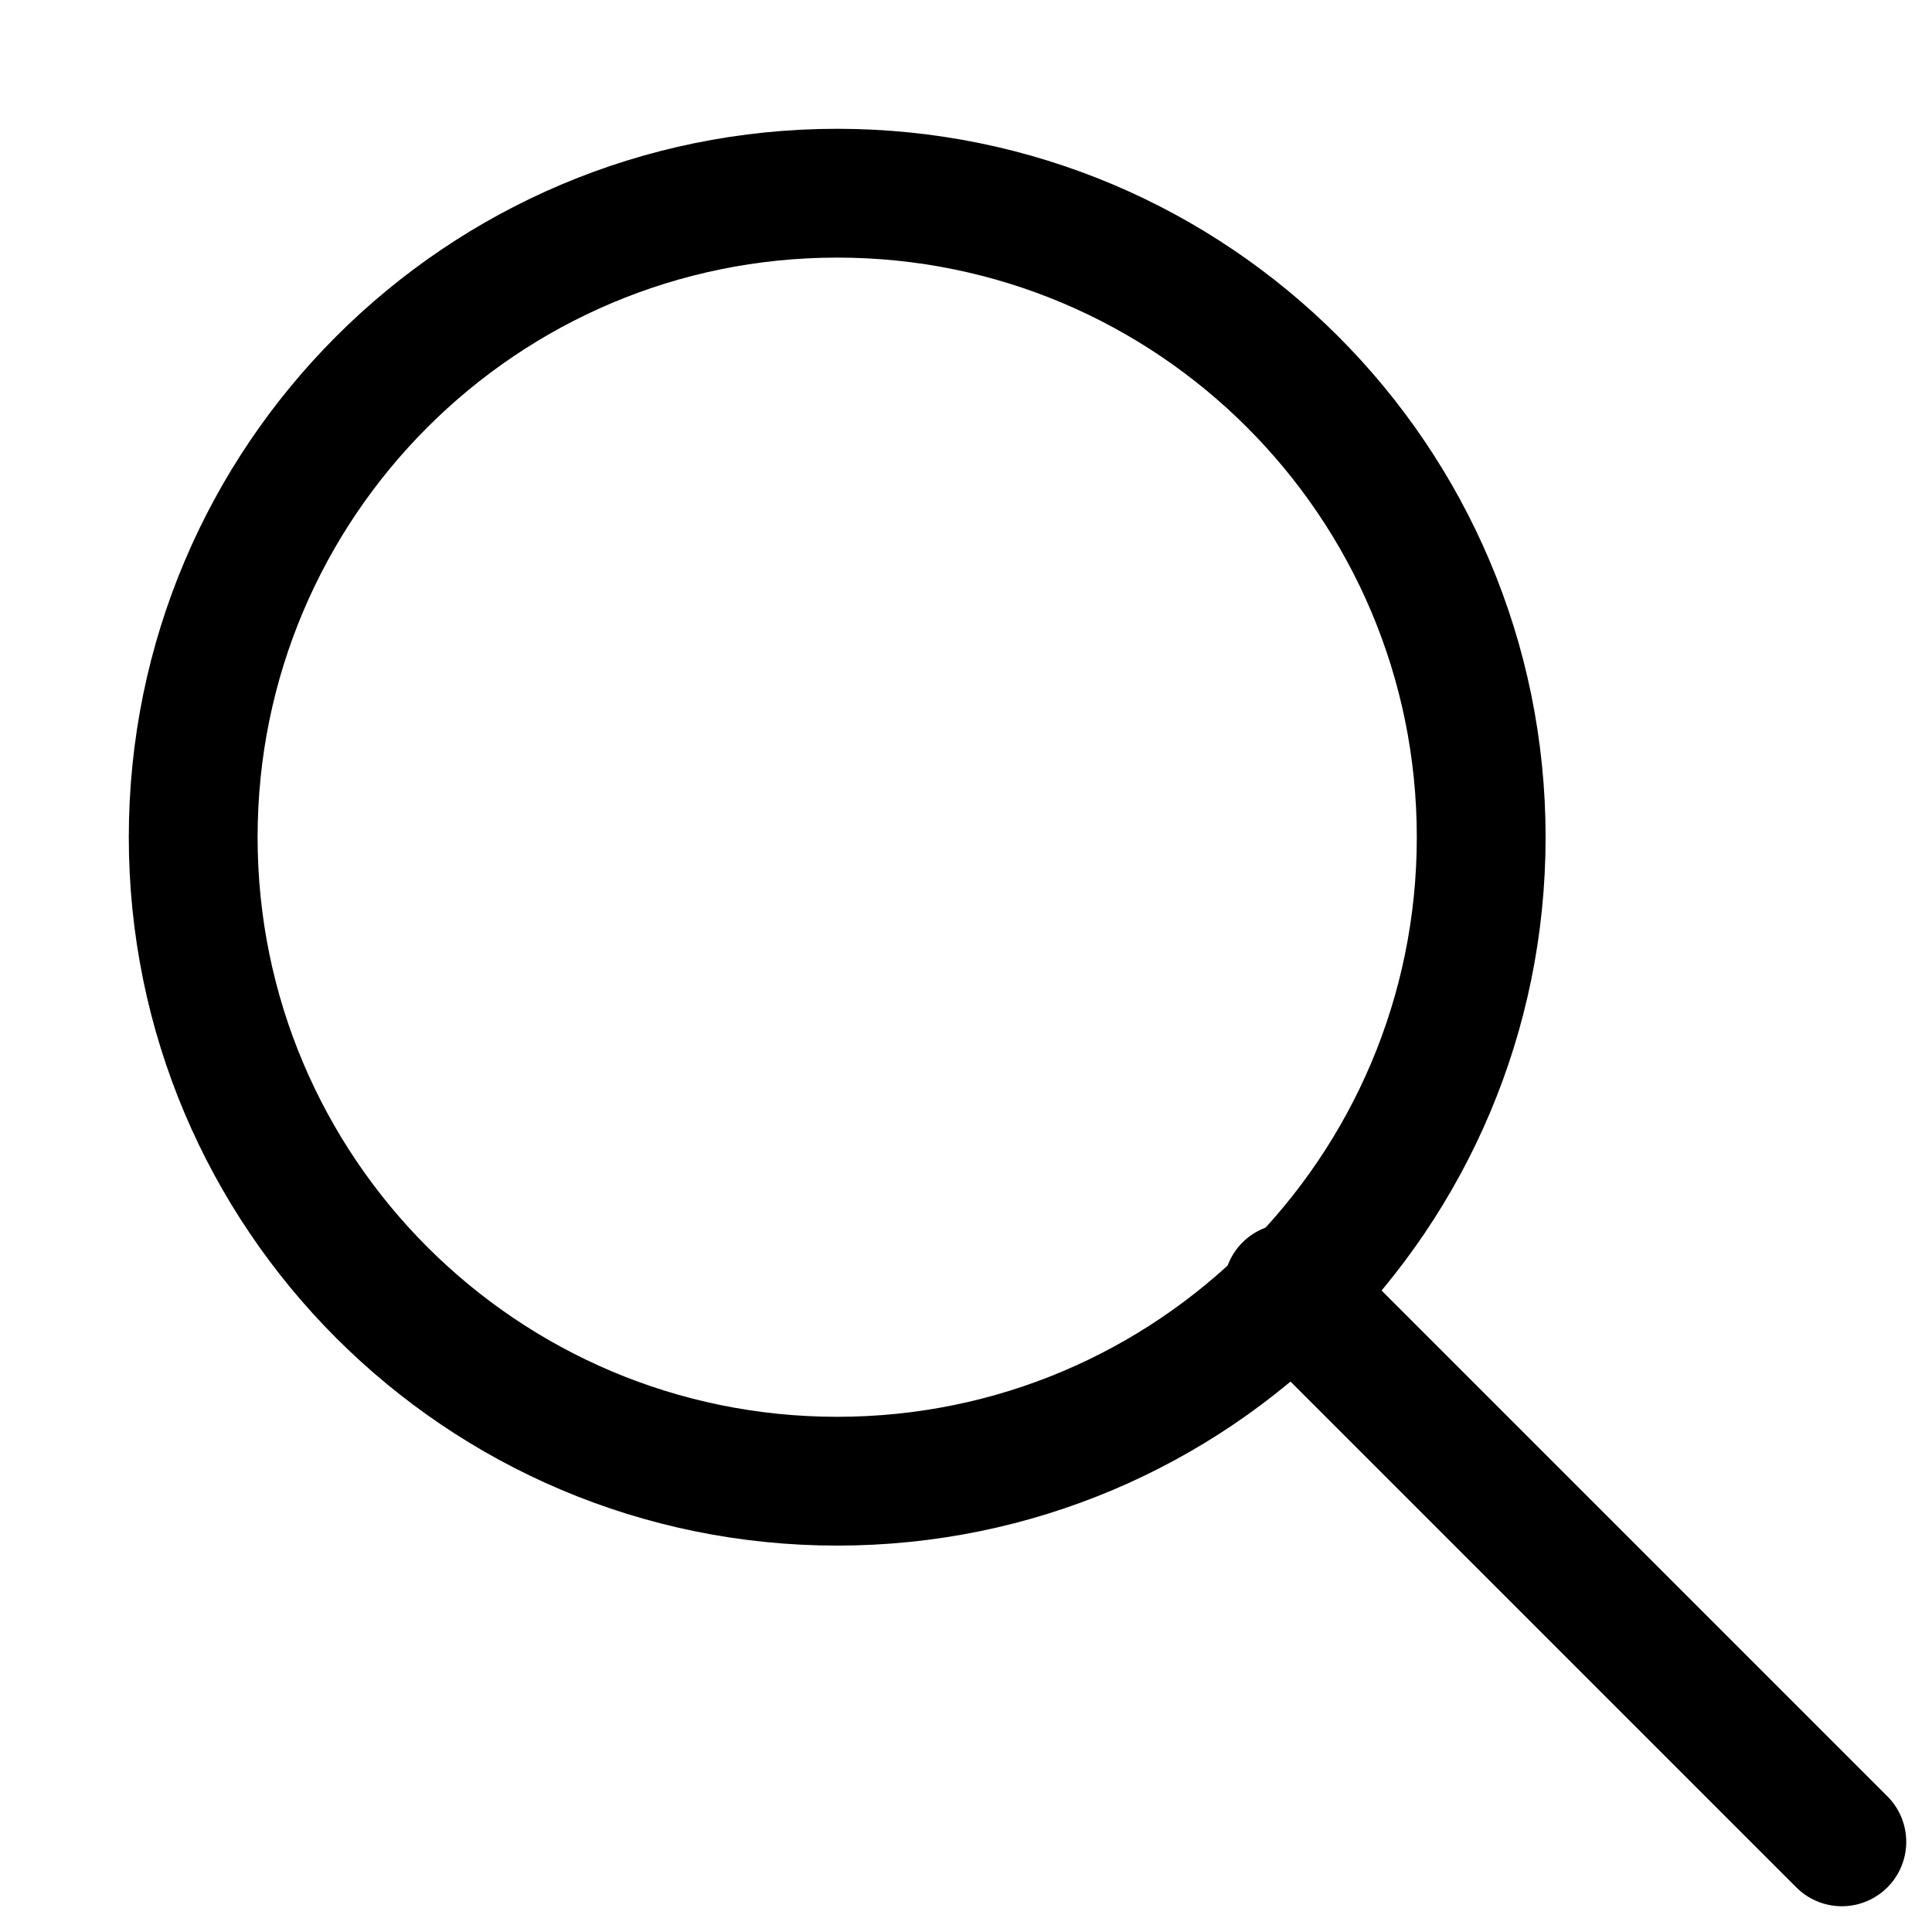
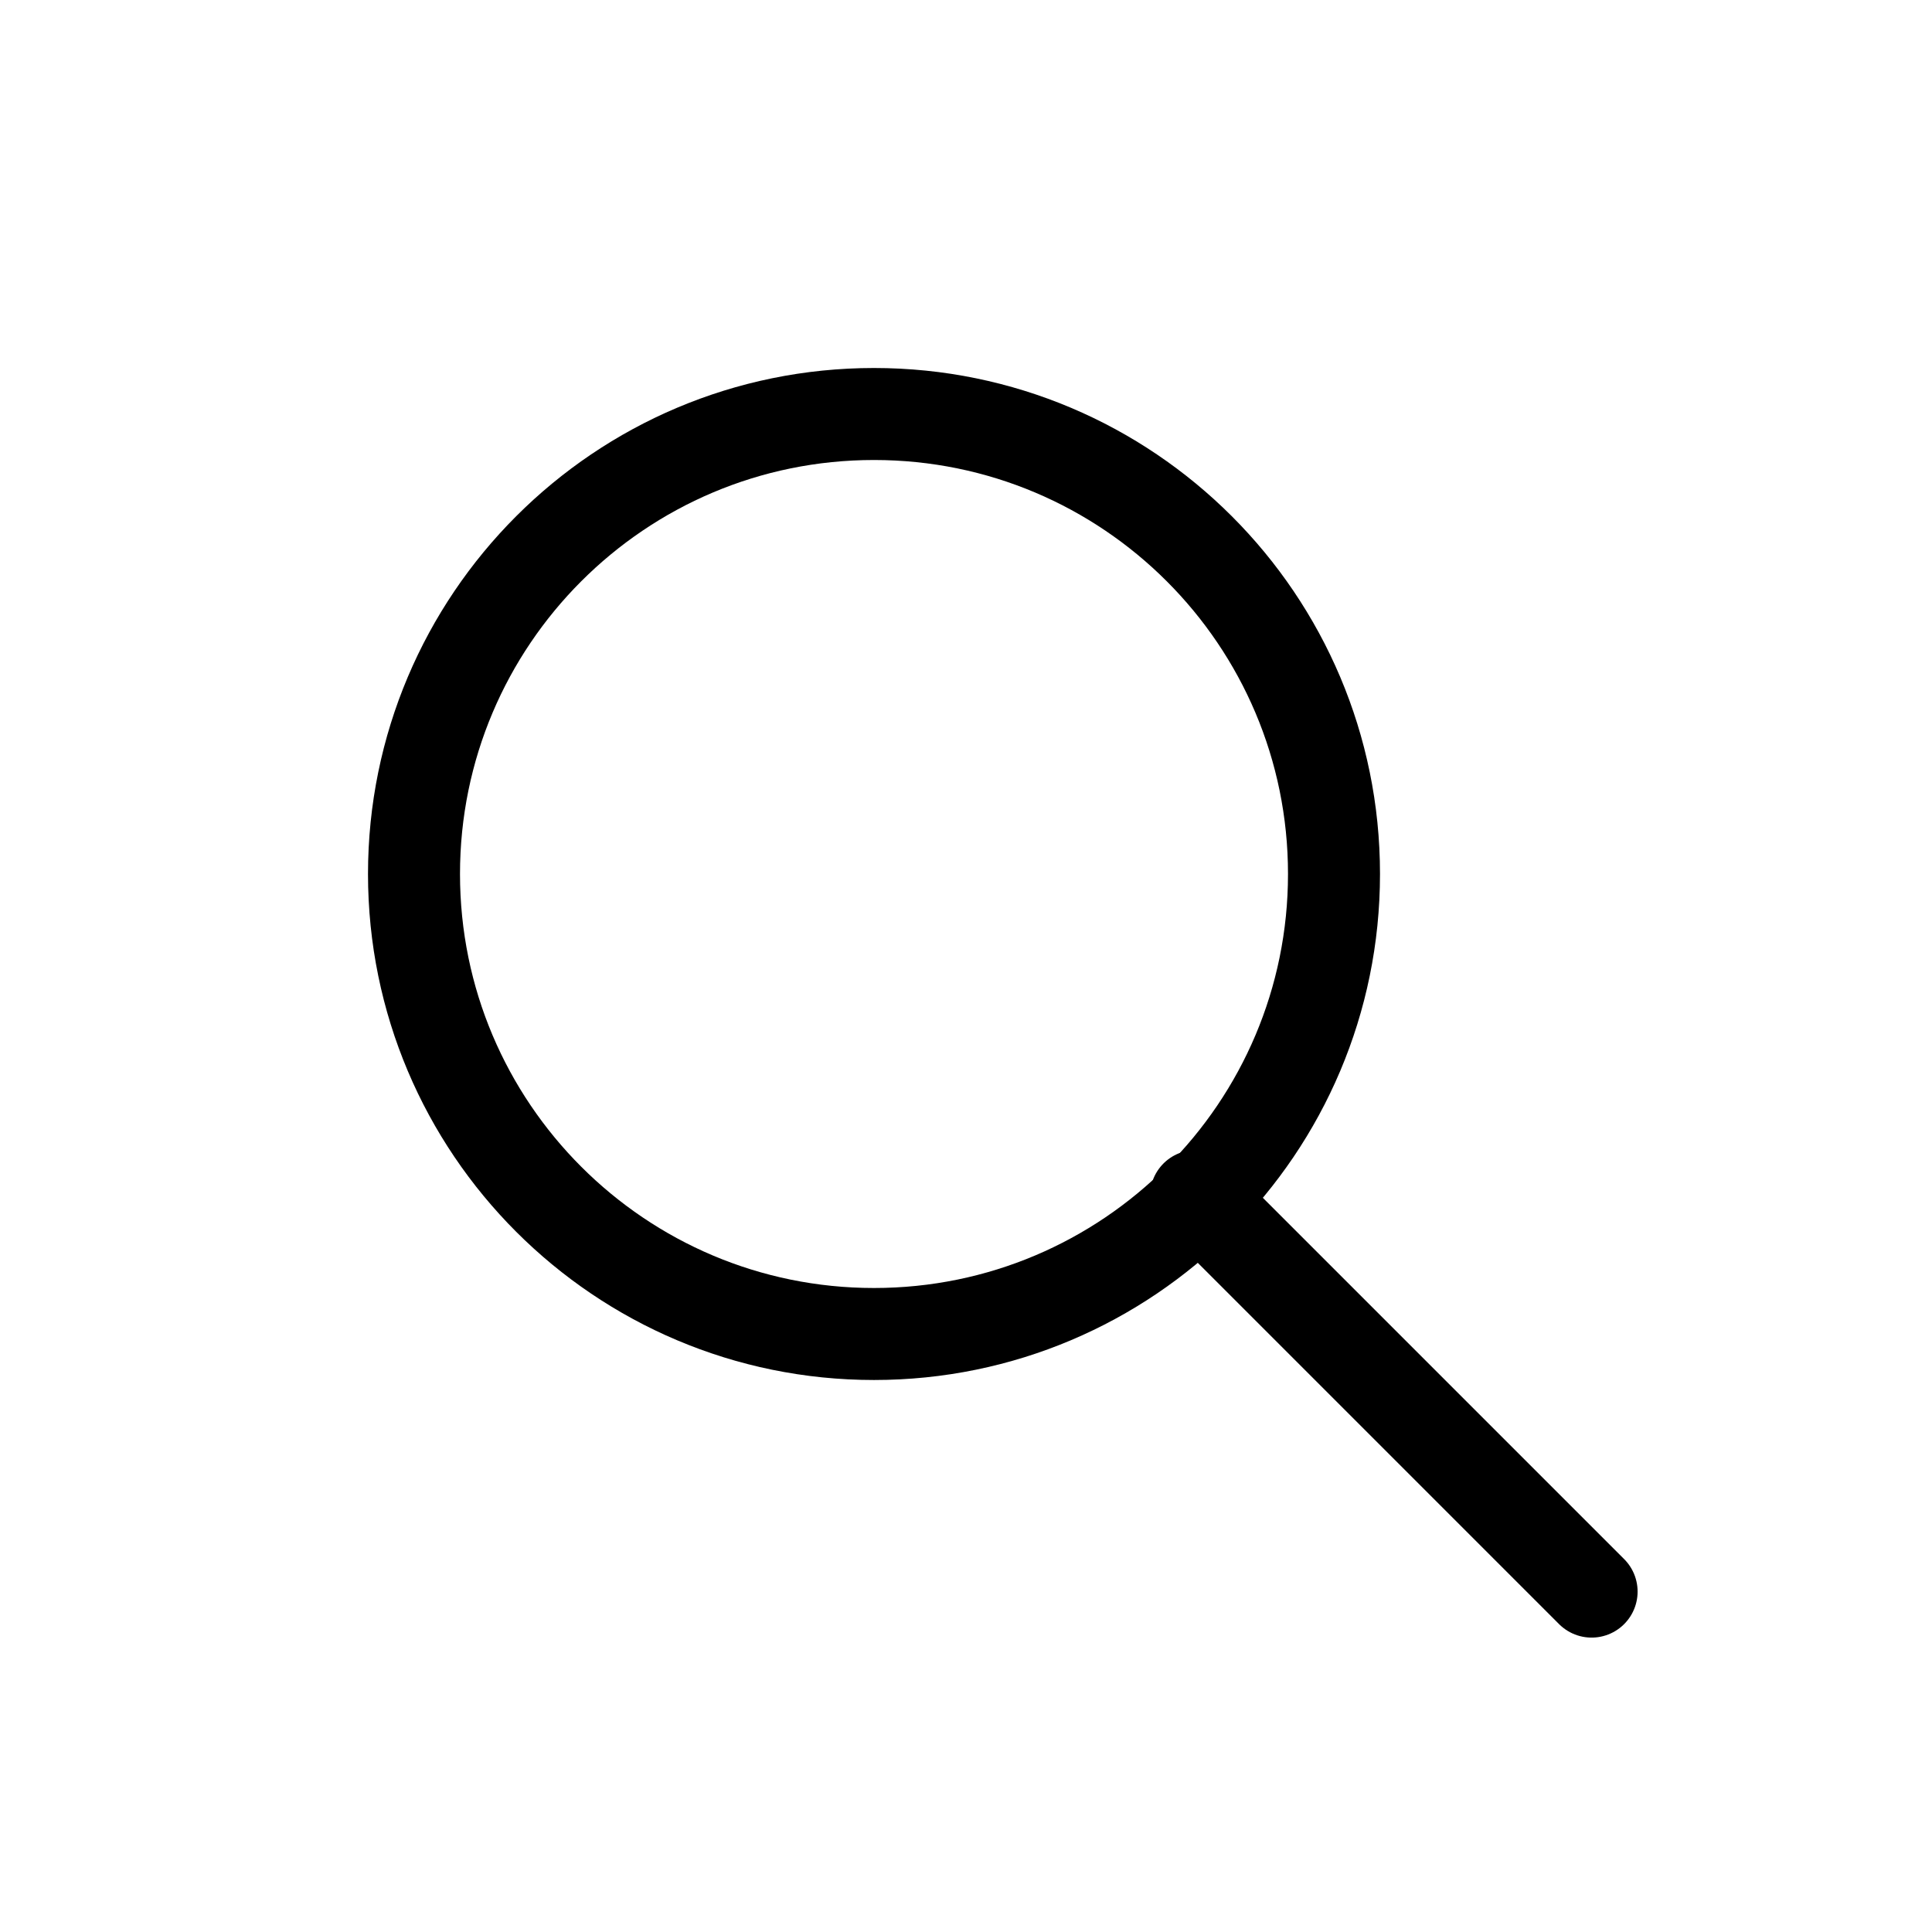
- <svg xmlns="http://www.w3.org/2000/svg" version="1.1" id="图层_1" x="0px" y="0px" viewBox="0 0 15 15" style="enable-background:new 0 0 15 15;" xml:space="preserve">
+ <svg xmlns="http://www.w3.org/2000/svg" version="1.1" id="图层_1" x="0px" y="0px" viewBox="-3 -3 21 21" xml:space="preserve">
  <style type="text/css">
	.st0{fill:none;stroke:#000000;stroke-linecap:round;stroke-miterlimit:10;}
	.st1{fill:none;stroke:#000000;stroke-width:1;stroke-miterlimit:10;}
</style>
  <g>
    <line class="st0" x1="10" y1="10" x2="14.3" y2="14.3" />
    <ellipse class="st1" cx="6.5" cy="6.5" rx="5" ry="5" />
  </g>
</svg>
